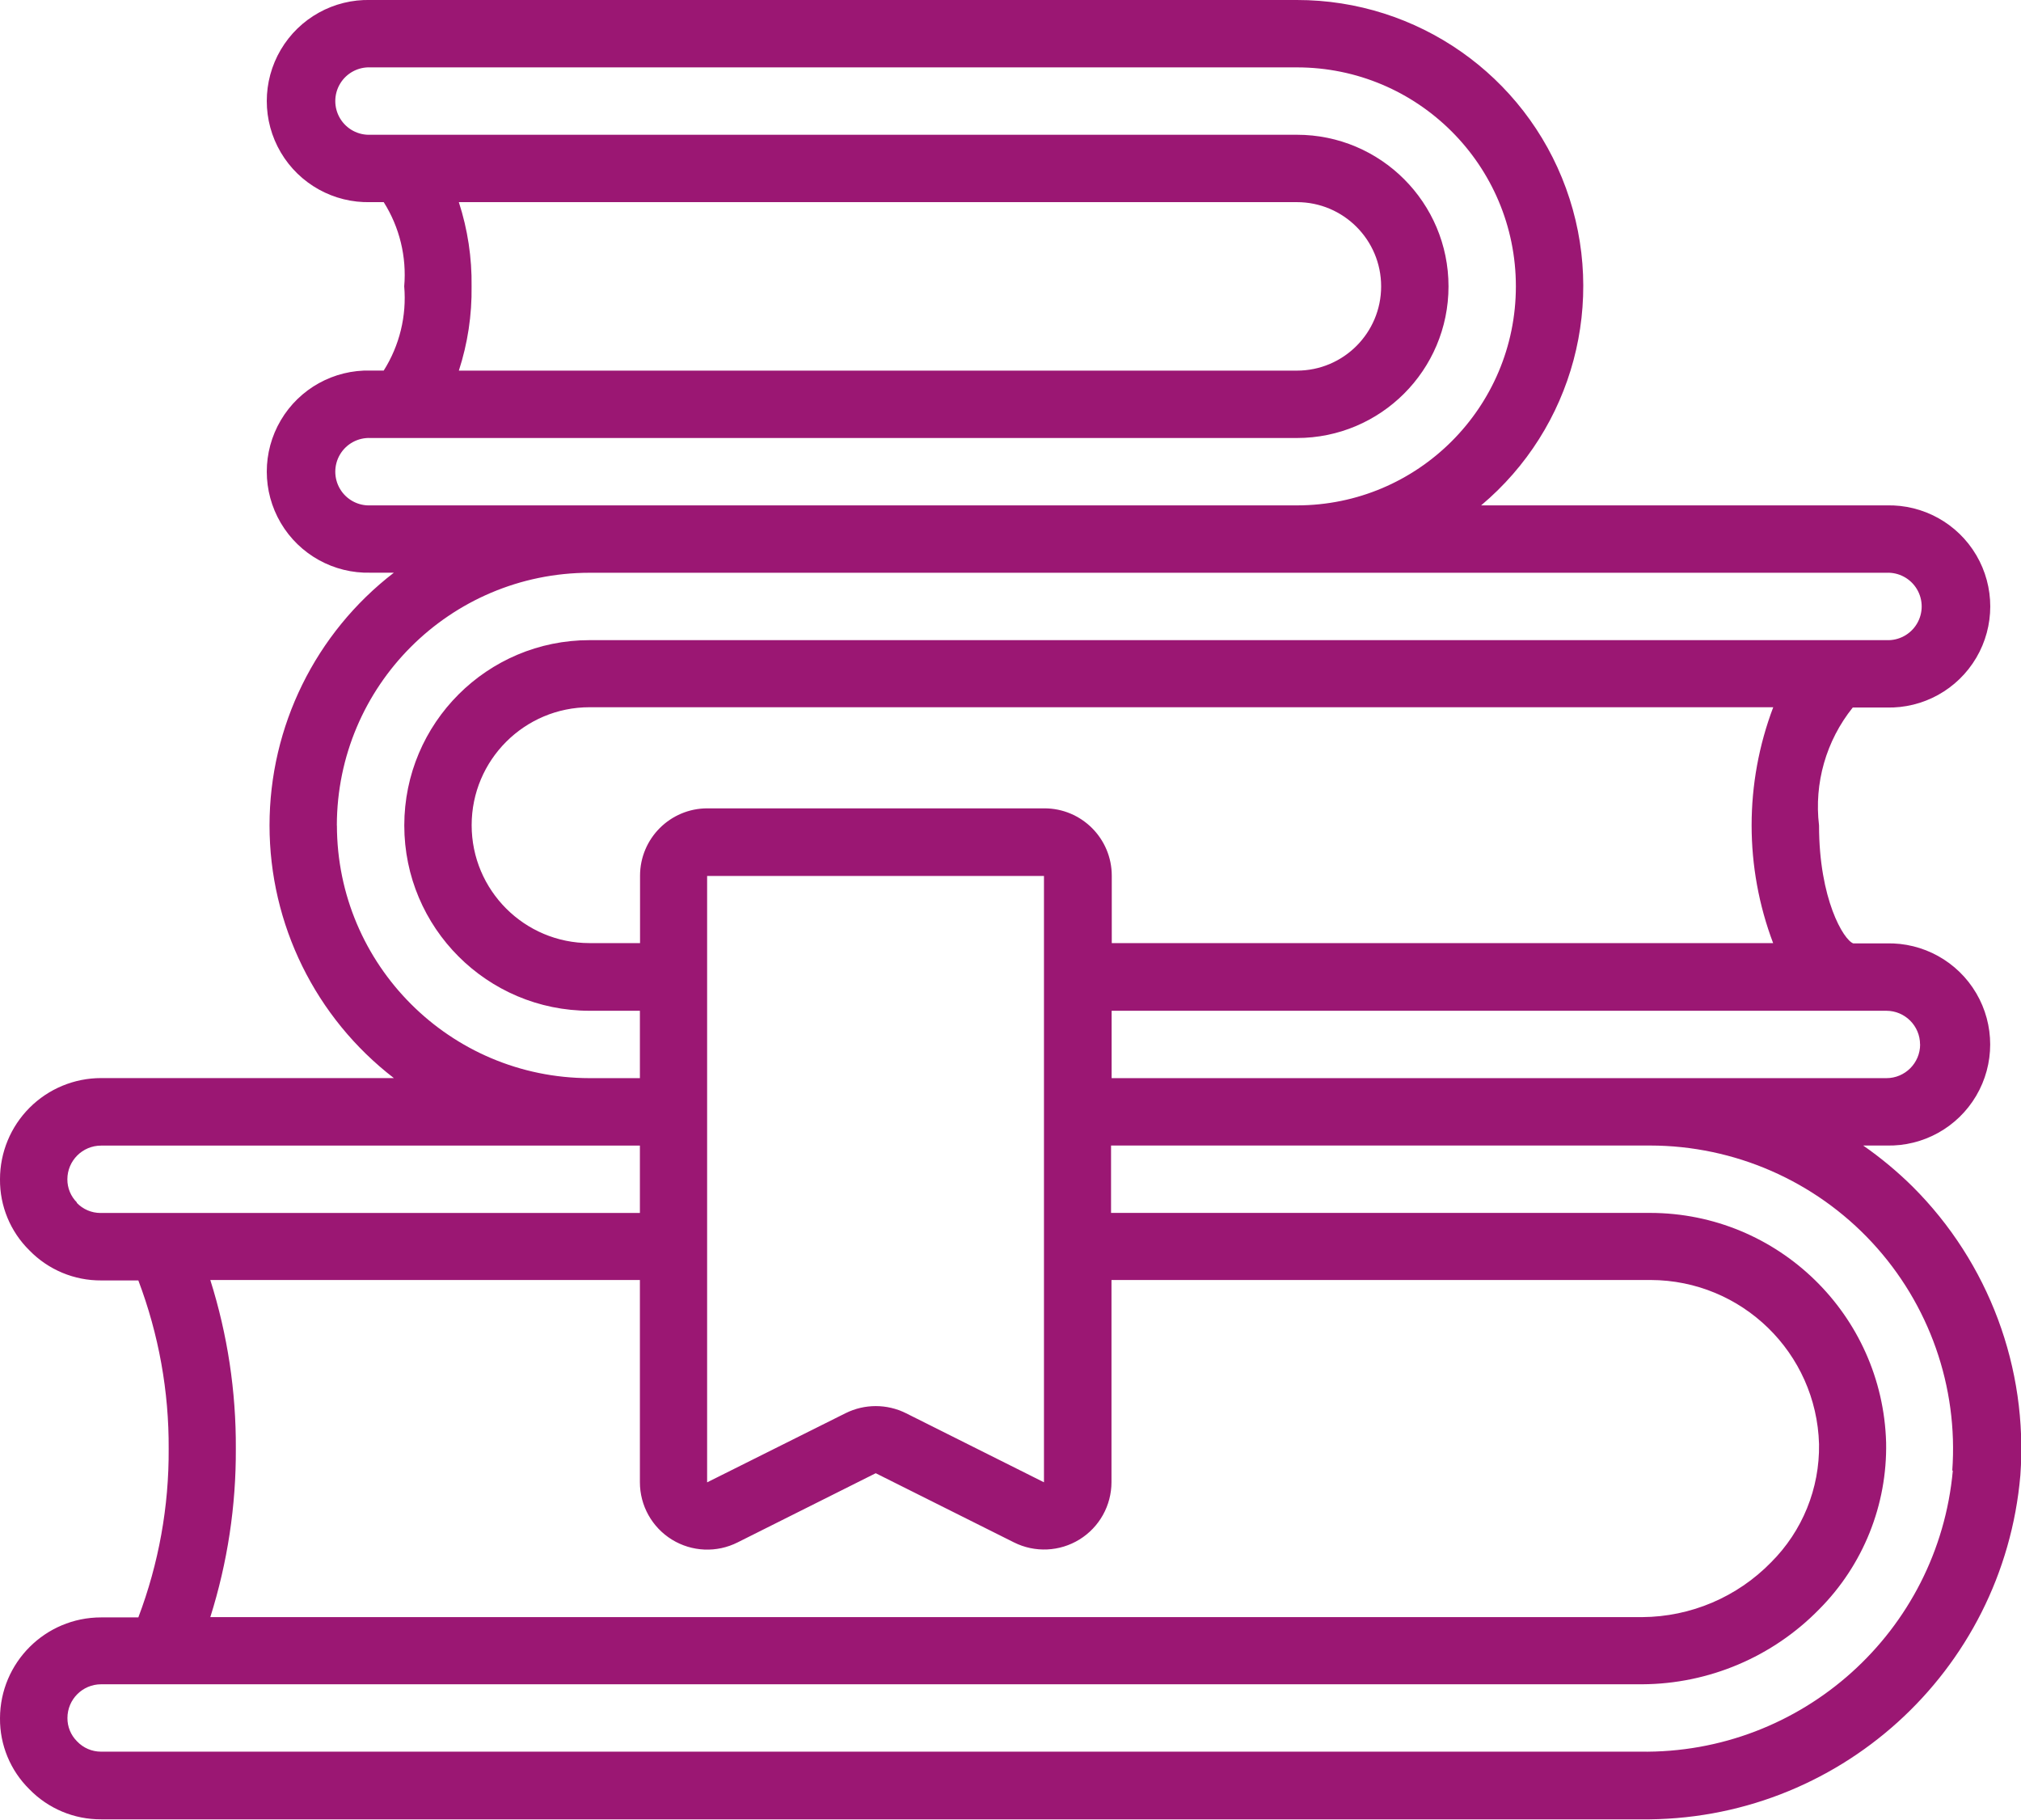
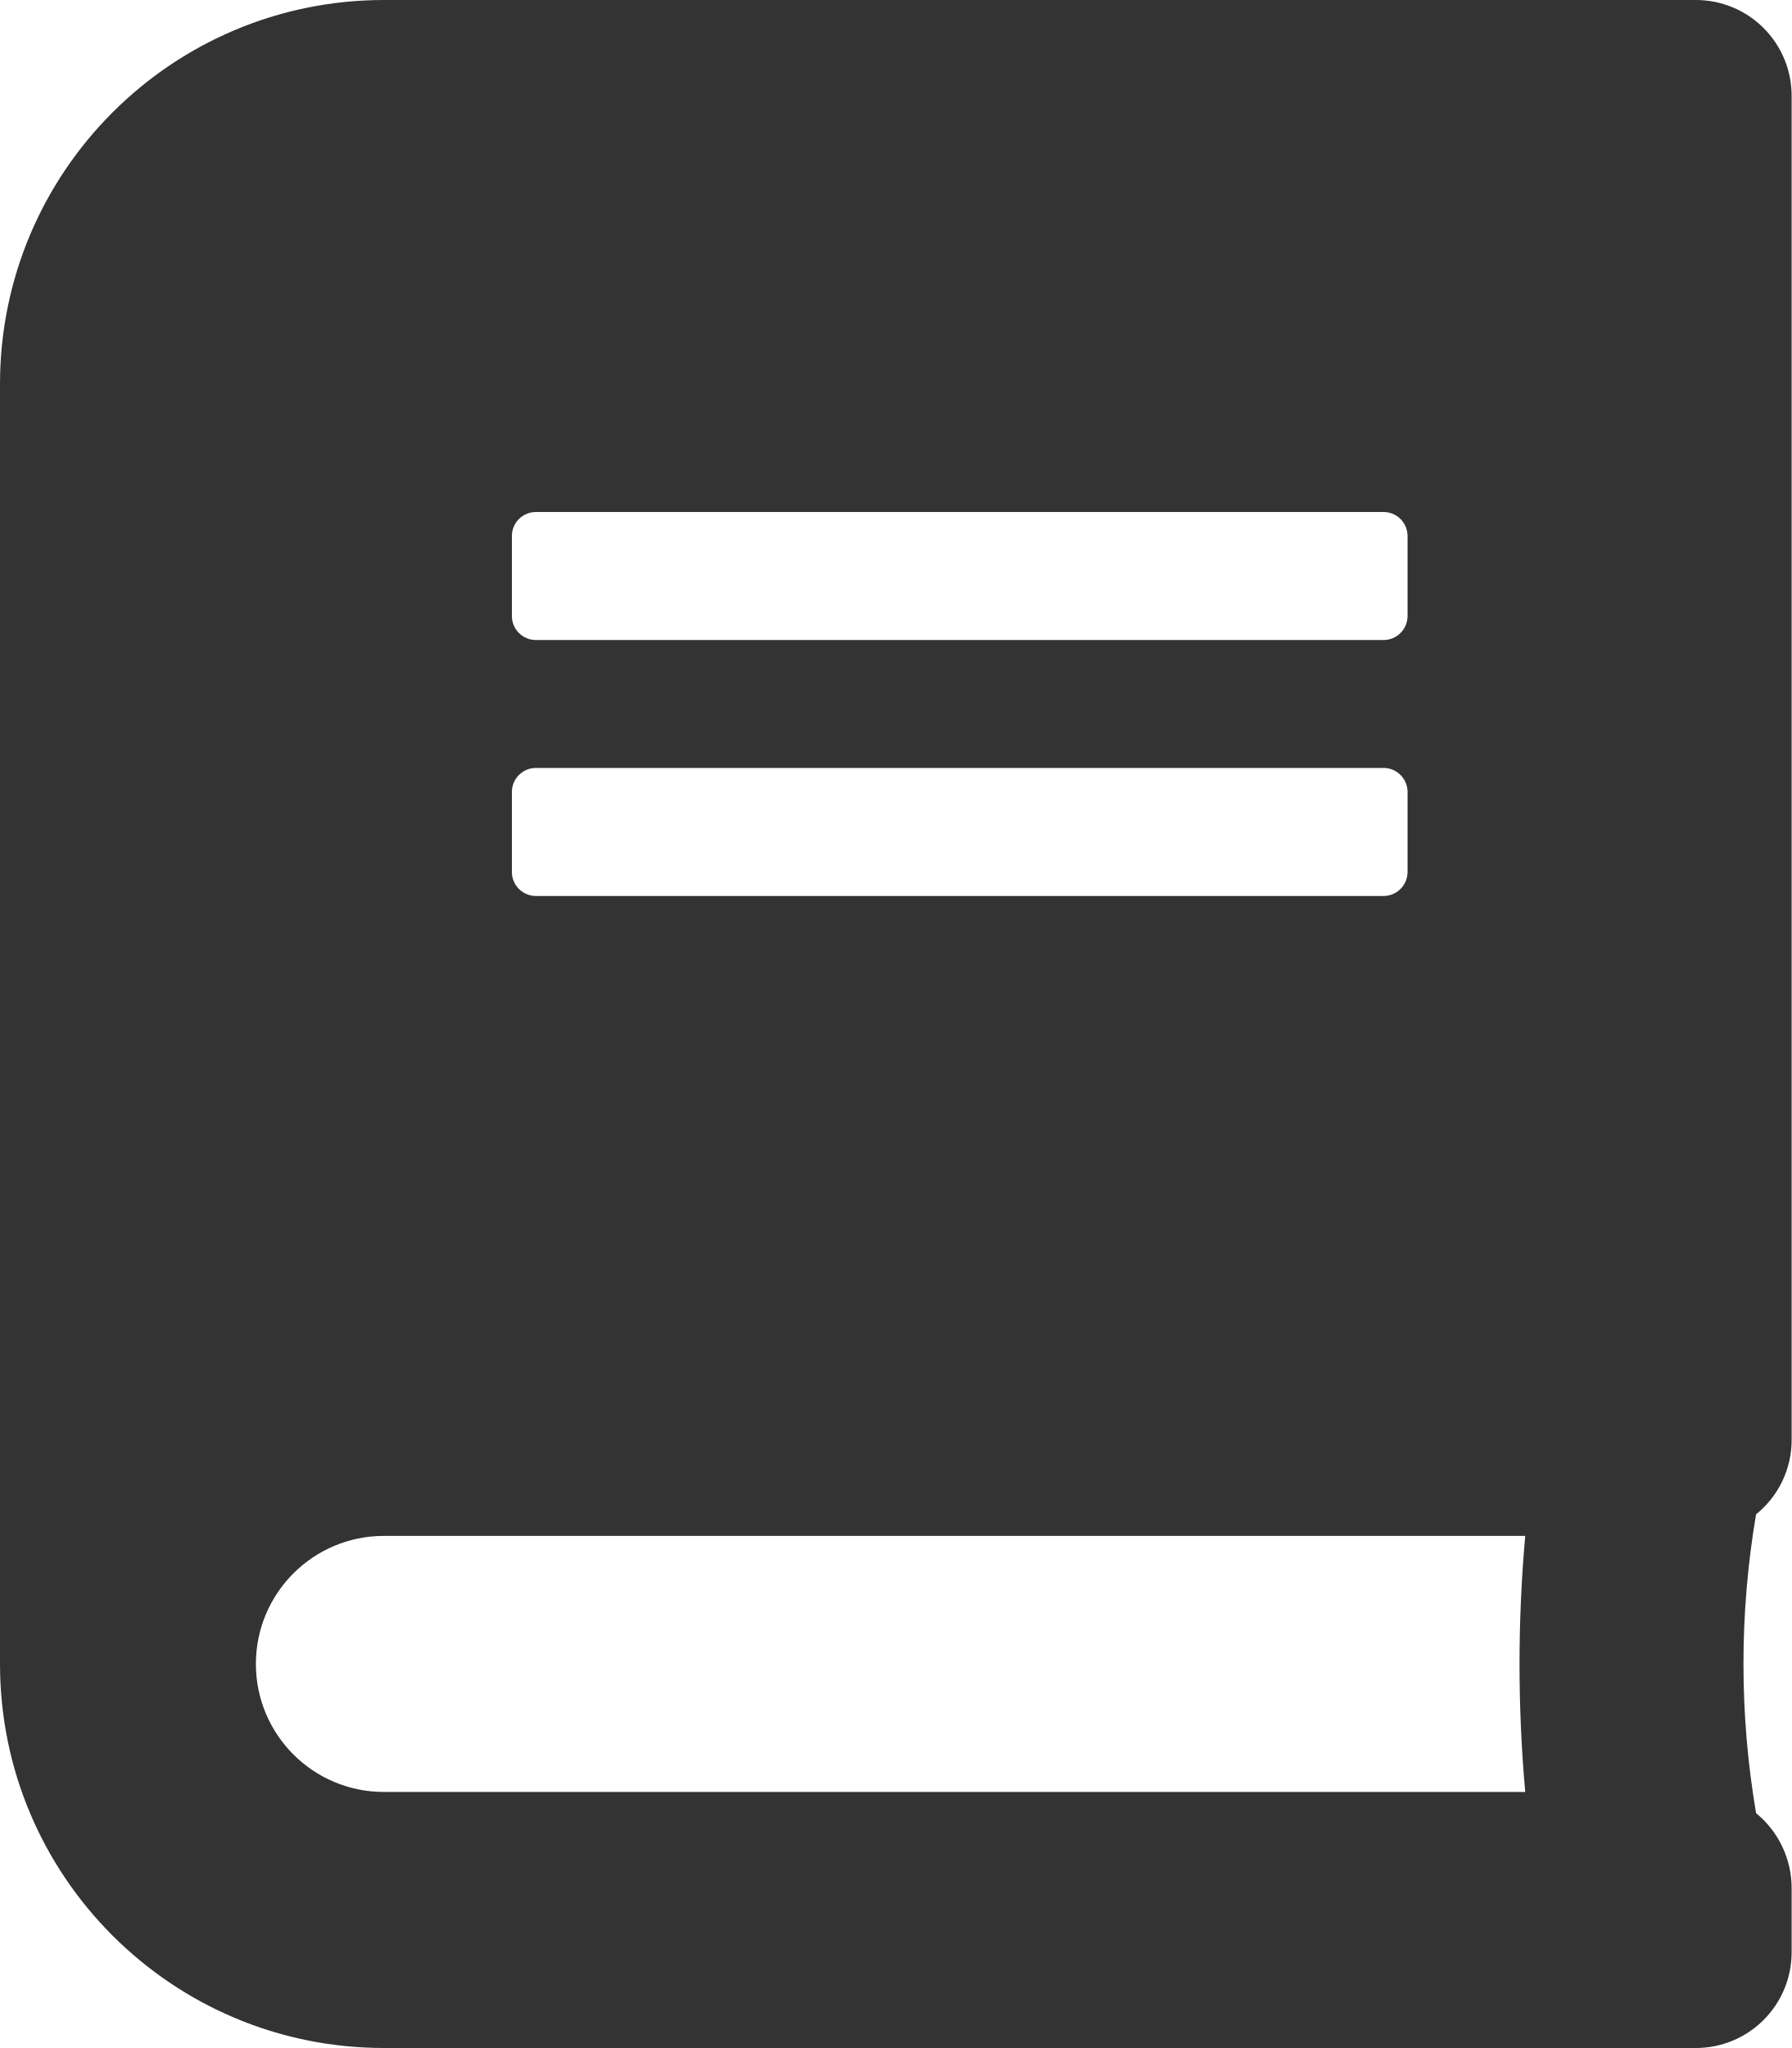
- <svg xmlns="http://www.w3.org/2000/svg" width="28.109" height="25.3" viewBox="0 0 28.109 25.3">
-   <defs>
-     <style>
-             .cls-1{fill:#9b1773}
-         </style>
-   </defs>
-   <g id="Page-1">
-     <g id="_037---Book-Stack" data-name="037---Book-Stack">
-       <path id="Shape" d="M25.914 15.93h.323a1.406 1.406 0 1 0 0-2.811h-.461c-.133-.047-.476-.614-.476-1.64a2.2 2.2 0 0 1 .469-1.64h.469a1.406 1.406 0 1 0 0-2.811H20.6A3.98 3.98 0 0 0 18.038 0H5.154a1.406 1.406 0 1 0 0 2.811h.183a1.891 1.891 0 0 1 .285 1.171 1.891 1.891 0 0 1-.285 1.171h-.183a1.406 1.406 0 1 0 0 2.811h.324a4.435 4.435 0 0 0 0 7.028H1.406A1.406 1.406 0 0 0 0 16.4a1.369 1.369 0 0 0 .409.988 1.379 1.379 0 0 0 1 .418h.515a6.5 6.5 0 0 1 .422 2.343 6.5 6.5 0 0 1-.422 2.343h-.518A1.406 1.406 0 0 0 0 23.894a1.369 1.369 0 0 0 .409.988 1.379 1.379 0 0 0 1 .418h21.403a5.236 5.236 0 0 0 5.288-4.783 5.146 5.146 0 0 0-1.5-4.017 5.2 5.2 0 0 0-.686-.57zm.792-1.406a.469.469 0 0 1-.469.469H15.461v-.937h10.776a.469.469 0 0 1 .468.468zm-12.182 6.091l-1.924-.963a.943.943 0 0 0-.839 0l-1.926.962v-8.433h4.685v8.433zm10.139-7.5h-9.2v-.937a.937.937 0 0 0-.937-.937H9.839a.937.937 0 0 0-.937.937v.937H8.2a1.64 1.64 0 0 1 0-3.28h16.463a4.634 4.634 0 0 0 0 3.284zM6.382 2.811h11.656a1.171 1.171 0 1 1 0 2.343H6.382a3.628 3.628 0 0 0 .177-1.171 3.628 3.628 0 0 0-.177-1.171zM5.154 7.028a.469.469 0 1 1 0-.937h12.884a2.108 2.108 0 1 0 0-4.217H5.154a.469.469 0 1 1 0-.937h12.884a3.045 3.045 0 1 1 0 6.091zm-.469 4.451A3.518 3.518 0 0 1 8.2 7.965h18.037a.469.469 0 1 1 0 .937H8.2a2.577 2.577 0 0 0 0 5.154h.7v.937h-.7a3.518 3.518 0 0 1-3.514-3.514zm-3.614 5.244a.452.452 0 0 1-.134-.323.469.469 0 0 1 .469-.469H8.9v.937H1.4a.458.458 0 0 1-.334-.143zM2.925 17.8H8.9v2.811a.937.937 0 0 0 1.359.838l1.921-.962 1.923.962a.937.937 0 0 0 1.356-.838V17.8h7.5a2.348 2.348 0 0 1 2.341 2.282 2.269 2.269 0 0 1-.667 1.644 2.525 2.525 0 0 1-1.793.762H2.925a7.652 7.652 0 0 0 .355-2.343 7.652 7.652 0 0 0-.355-2.345zm24.236 2.648a4.3 4.3 0 0 1-4.349 3.911H1.406a.458.458 0 0 1-.334-.143.452.452 0 0 1-.134-.325.469.469 0 0 1 .469-.469H22.84a3.467 3.467 0 0 0 2.46-1.041 3.2 3.2 0 0 0 .933-2.322 3.286 3.286 0 0 0-3.28-3.192h-7.5v-.937h7.5a4.217 4.217 0 0 1 4.2 4.522z" class="cls-1" />
-     </g>
-   </g>
+ <svg xmlns="http://www.w3.org/2000/svg" width="19.093" height="21.82" viewBox="0 0 19.093 21.82">
+   <path id="Icon_awesome-book" data-name="Icon awesome-book" d="M19.093,15.342V1.023A1.02,1.02,0,0,0,18.07,0H4.091A4.092,4.092,0,0,0,0,4.091V17.729A4.092,4.092,0,0,0,4.091,21.82H18.07A1.02,1.02,0,0,0,19.093,20.8v-.682a1.031,1.031,0,0,0-.379-.8,9.5,9.5,0,0,1,0-3.184A1.016,1.016,0,0,0,19.093,15.342ZM5.455,5.711a.256.256,0,0,1,.256-.256h9.035A.256.256,0,0,1,15,5.711v.852a.256.256,0,0,1-.256.256H5.711a.256.256,0,0,1-.256-.256Zm0,2.727a.256.256,0,0,1,.256-.256h9.035A.256.256,0,0,1,15,8.438v.852a.256.256,0,0,1-.256.256H5.711a.256.256,0,0,1-.256-.256Zm10.8,10.654H4.091a1.364,1.364,0,0,1,0-2.728H16.254A15.343,15.343,0,0,0,16.254,19.093Z" opacity="0.8" />
</svg>
